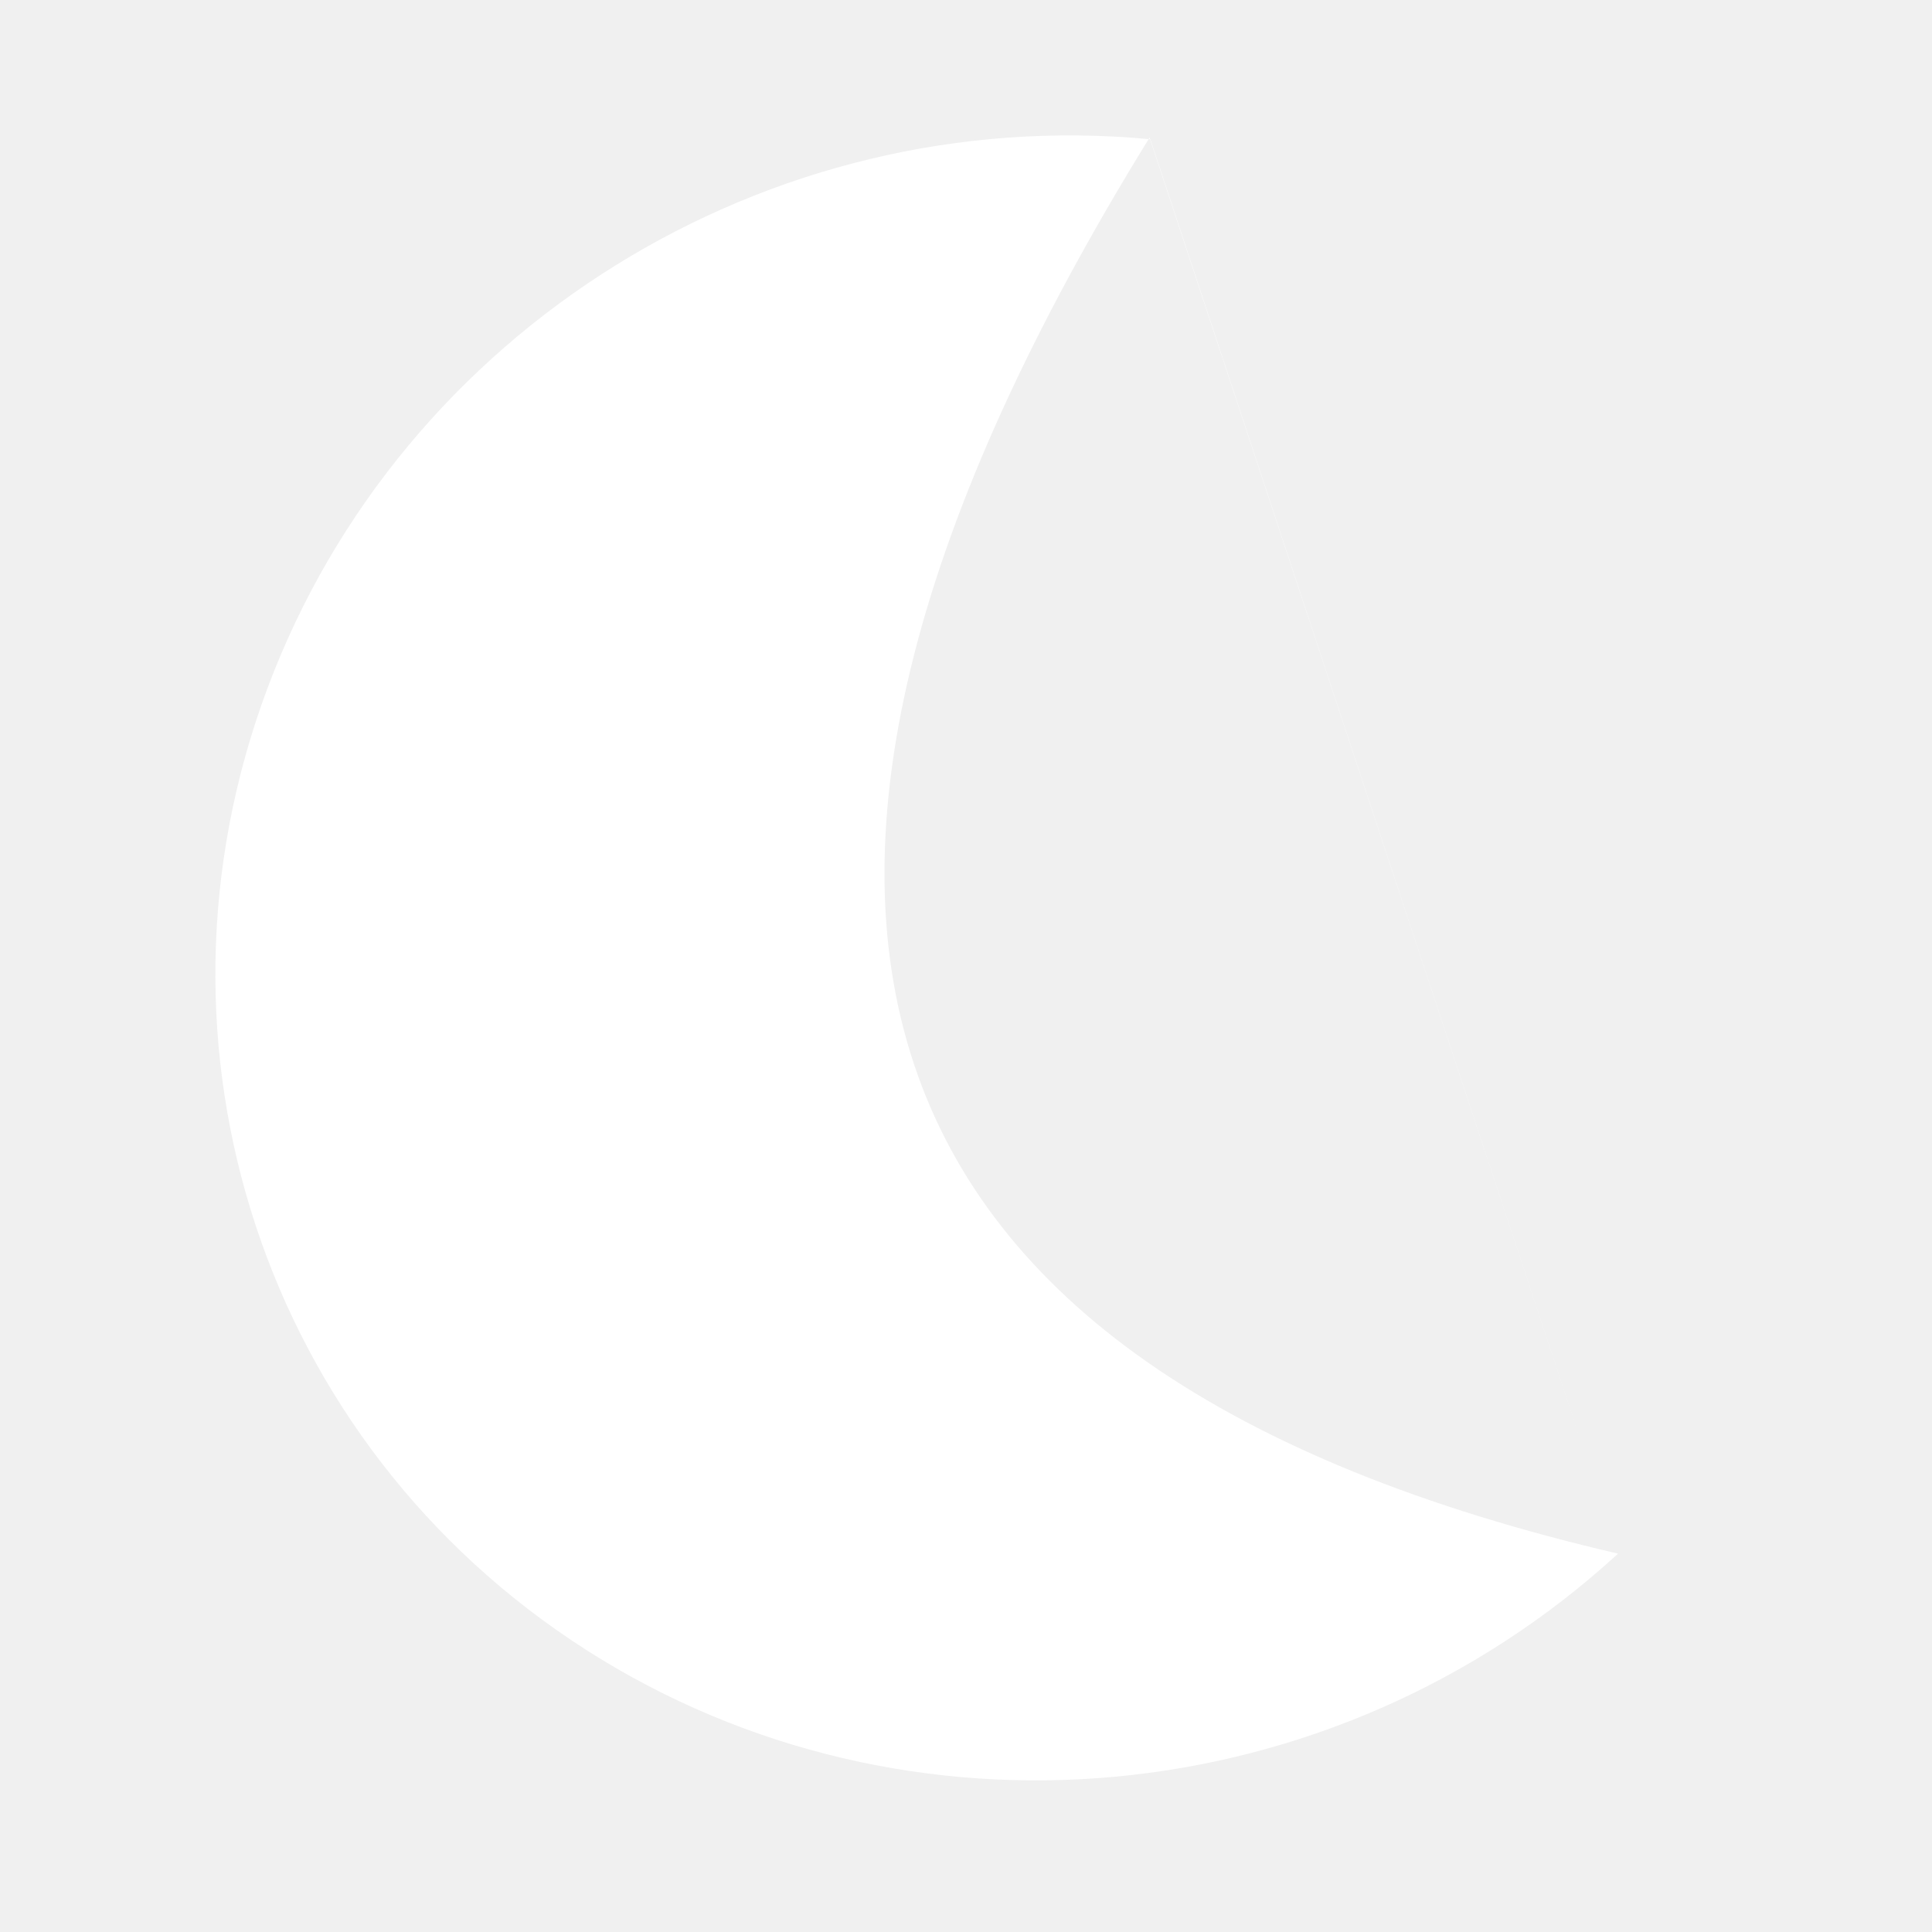
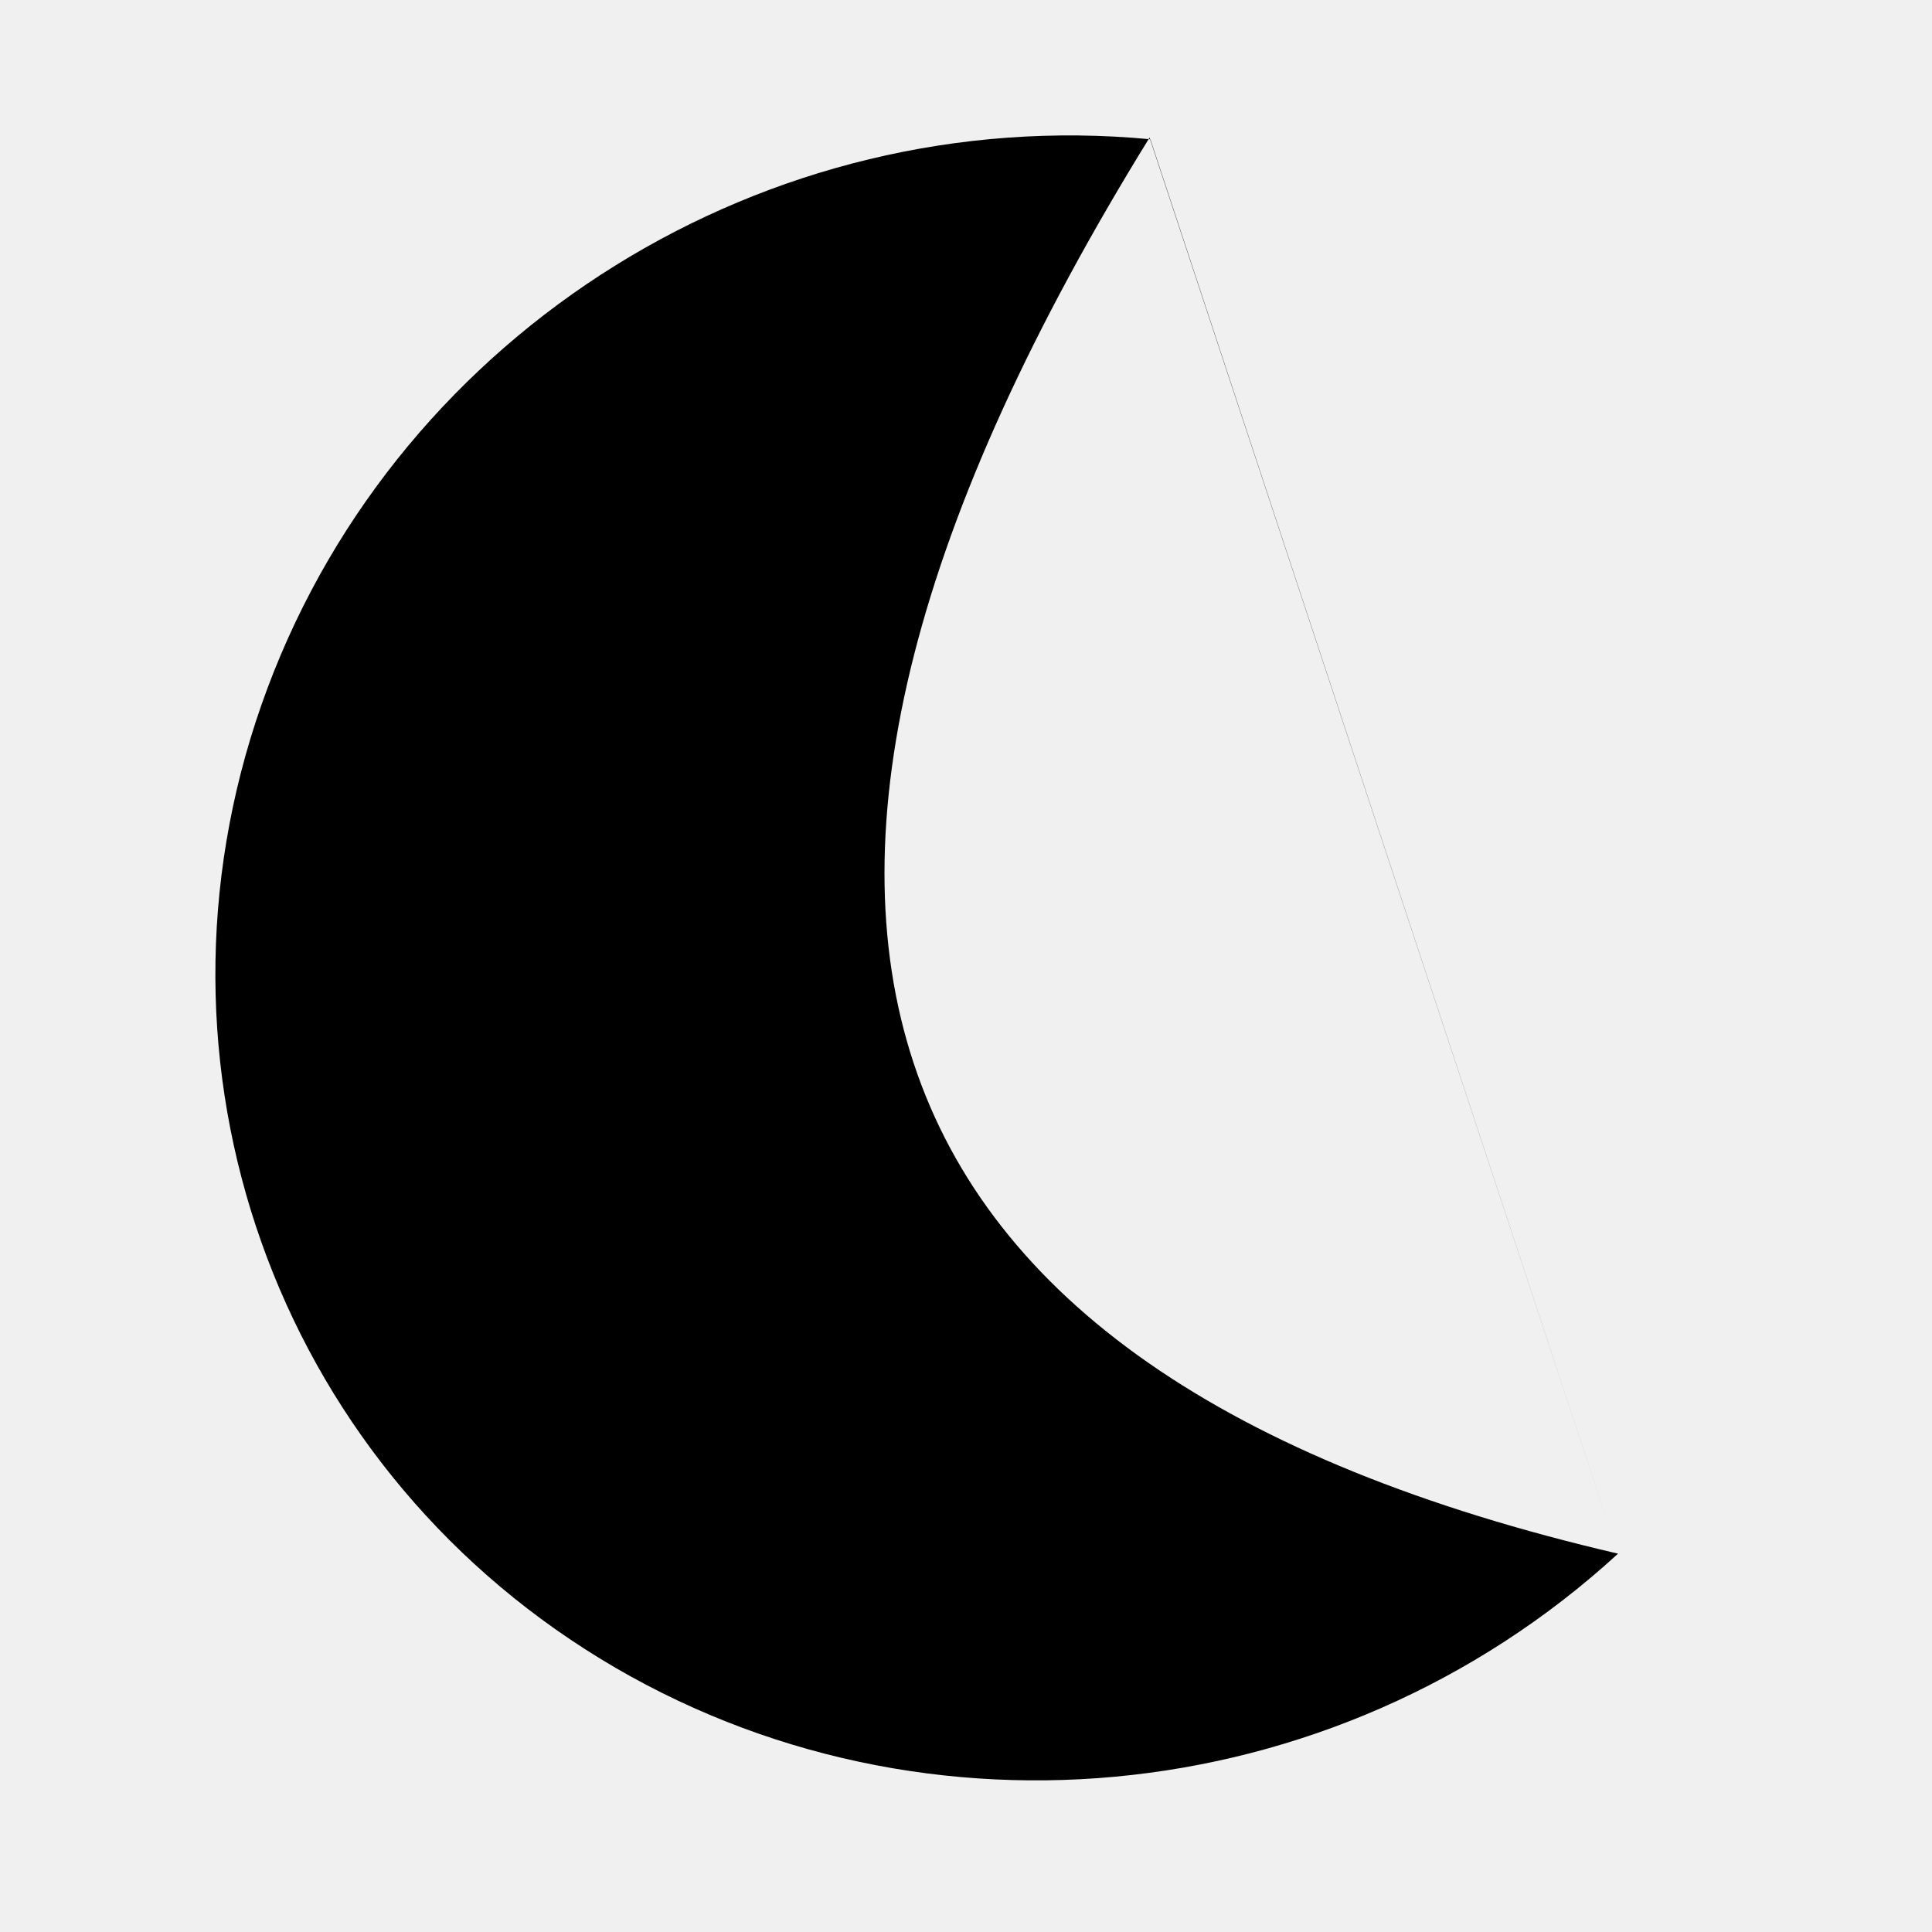
<svg xmlns="http://www.w3.org/2000/svg" version="1.1" x="0%" y="0%" width="100%" height="100%" viewBox="0 0 24.0 24.0" enable-background="new 0 0 24.0 24.0" xml:space="preserve">
-   <path fill="#FFFFFF" stroke="#000000" fill-opacity="1.000" stroke-opacity="0.000" fill-rule="nonzero" stroke-width="0.24" stroke-linejoin="miter" stroke-linecap="square" d="M20.10,19.30A10.17 10.45 245.98 1 1 14.29,1.73M14.28,1.71Q5.51,15.91,20.10,19.30" />
+   <path fill="#000000" stroke="#000000" fill-opacity="1.000" stroke-opacity="0.000" fill-rule="nonzero" stroke-width="0.24" stroke-linejoin="miter" stroke-linecap="square" d="M20.10,19.30A10.17 10.45 245.98 1 1 14.29,1.73M14.28,1.71Q5.51,15.91,20.10,19.30" />
</svg>
